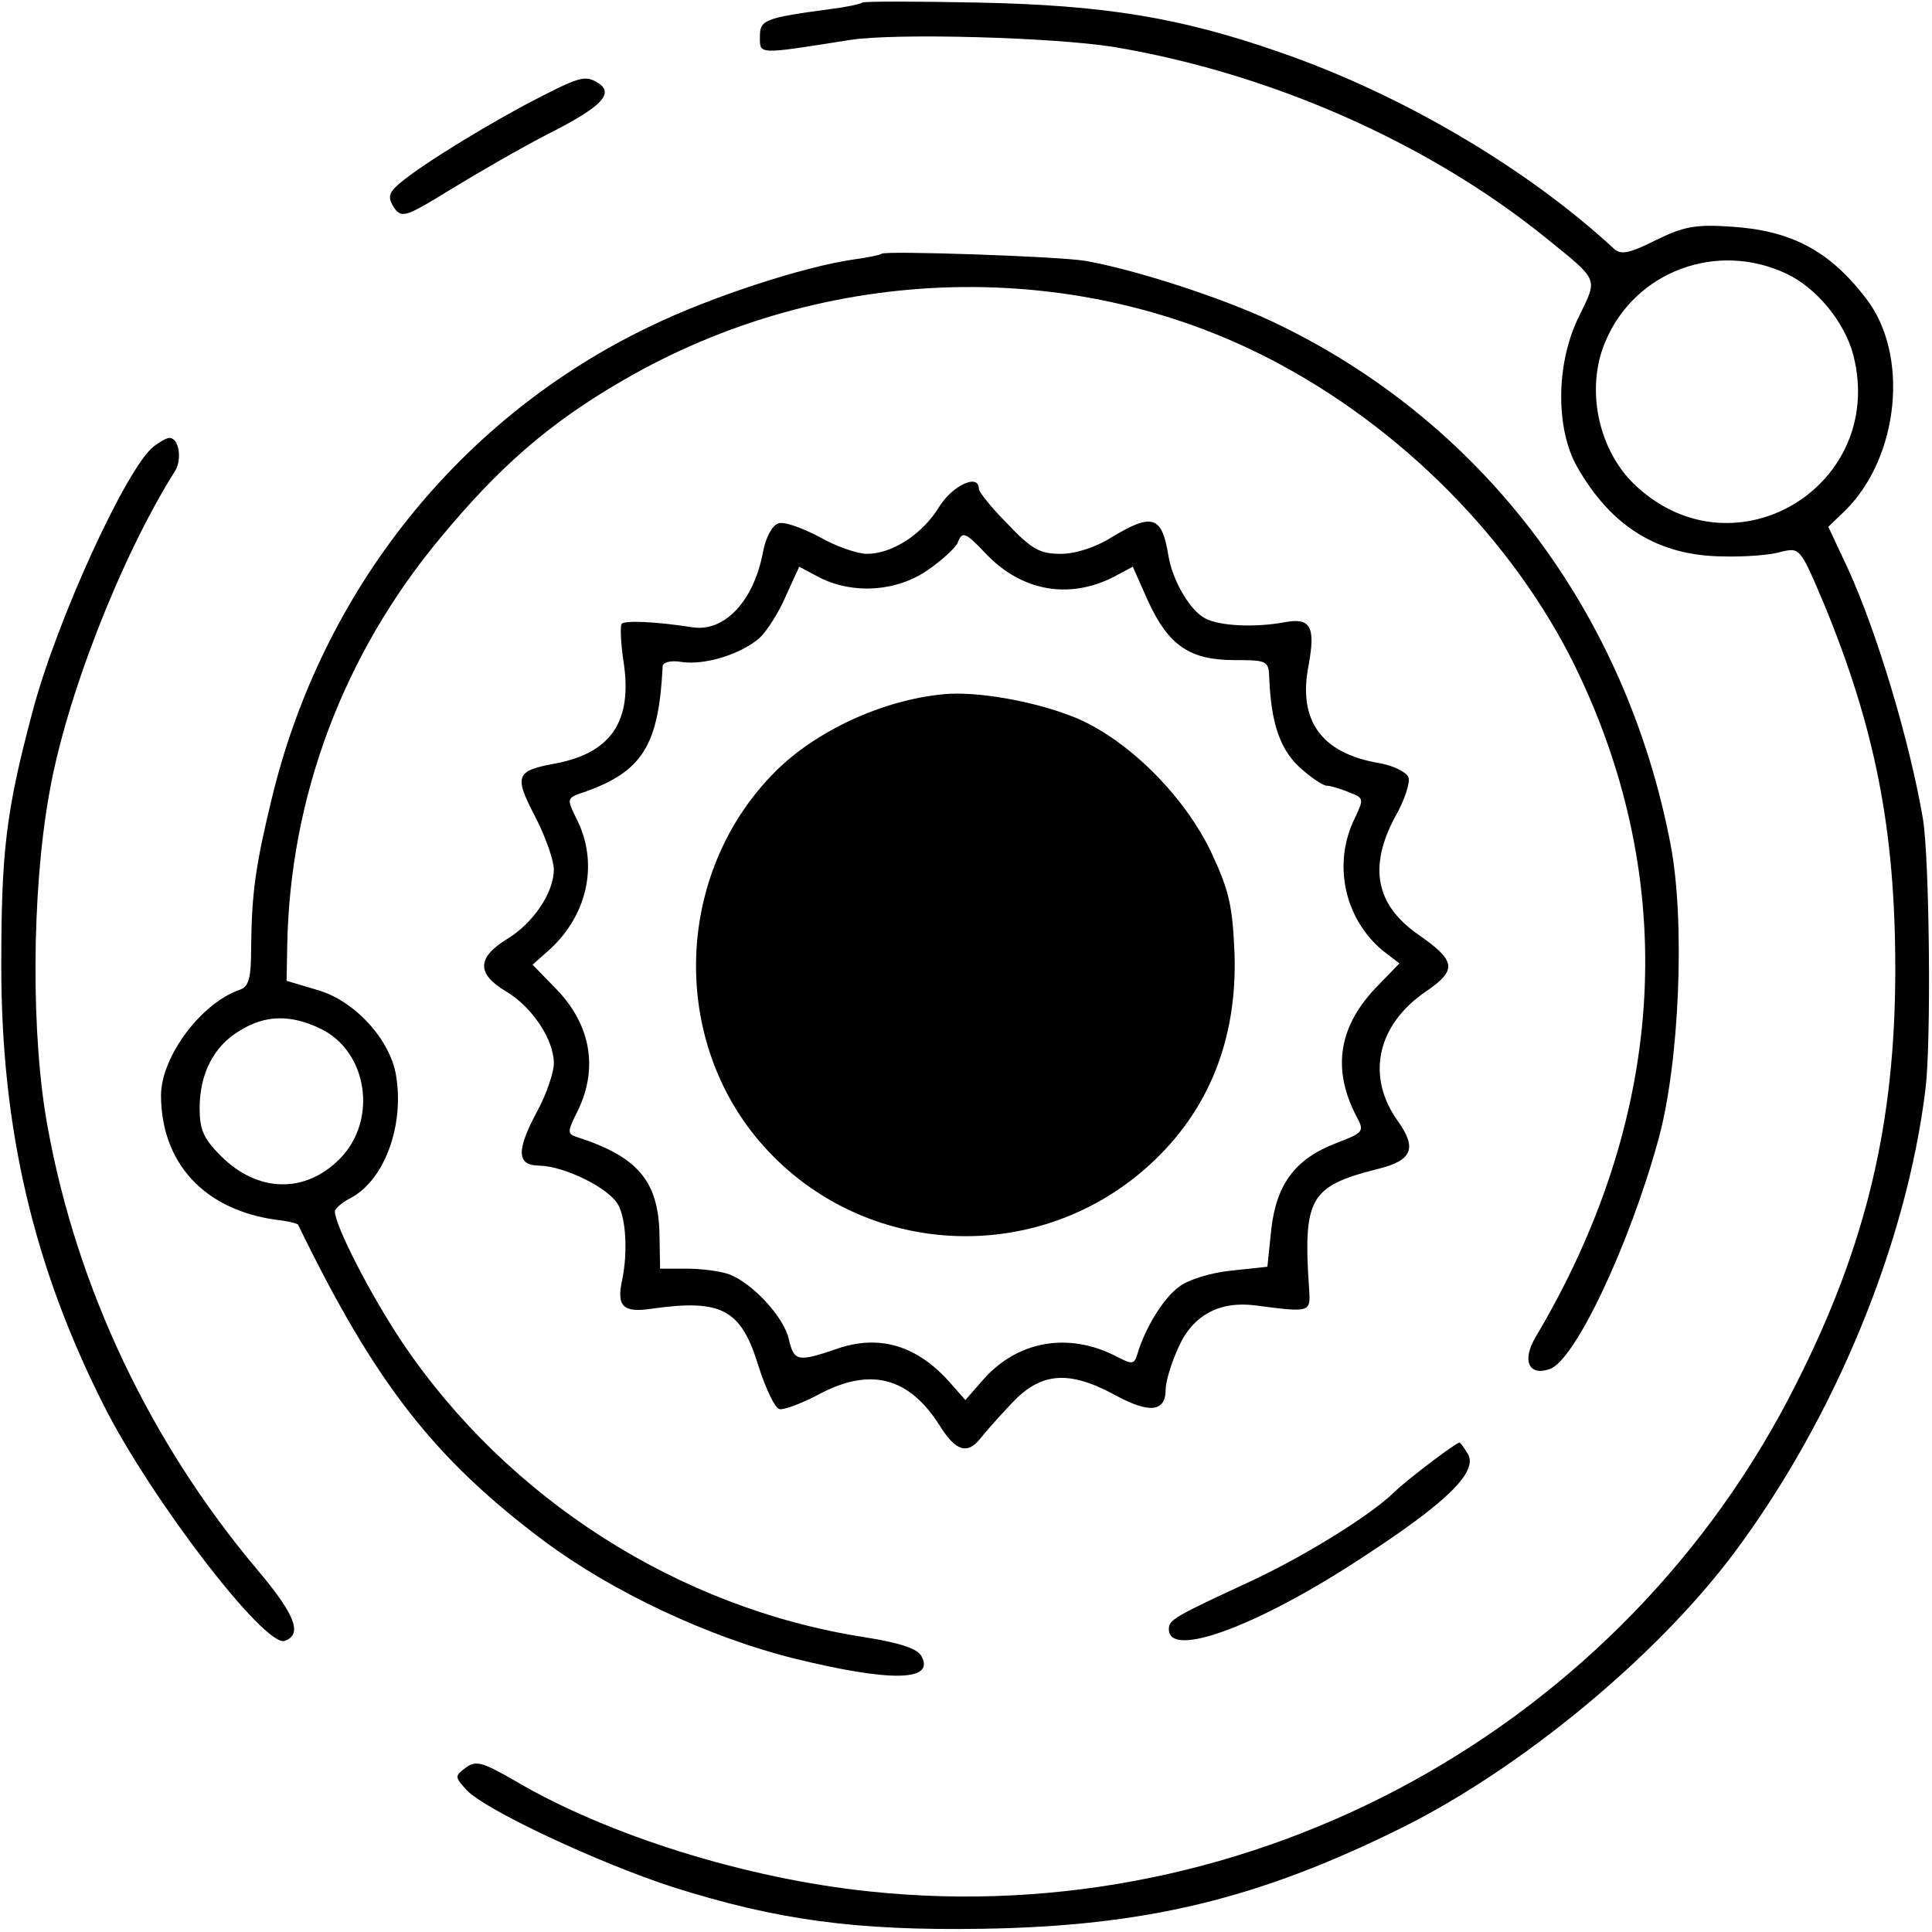
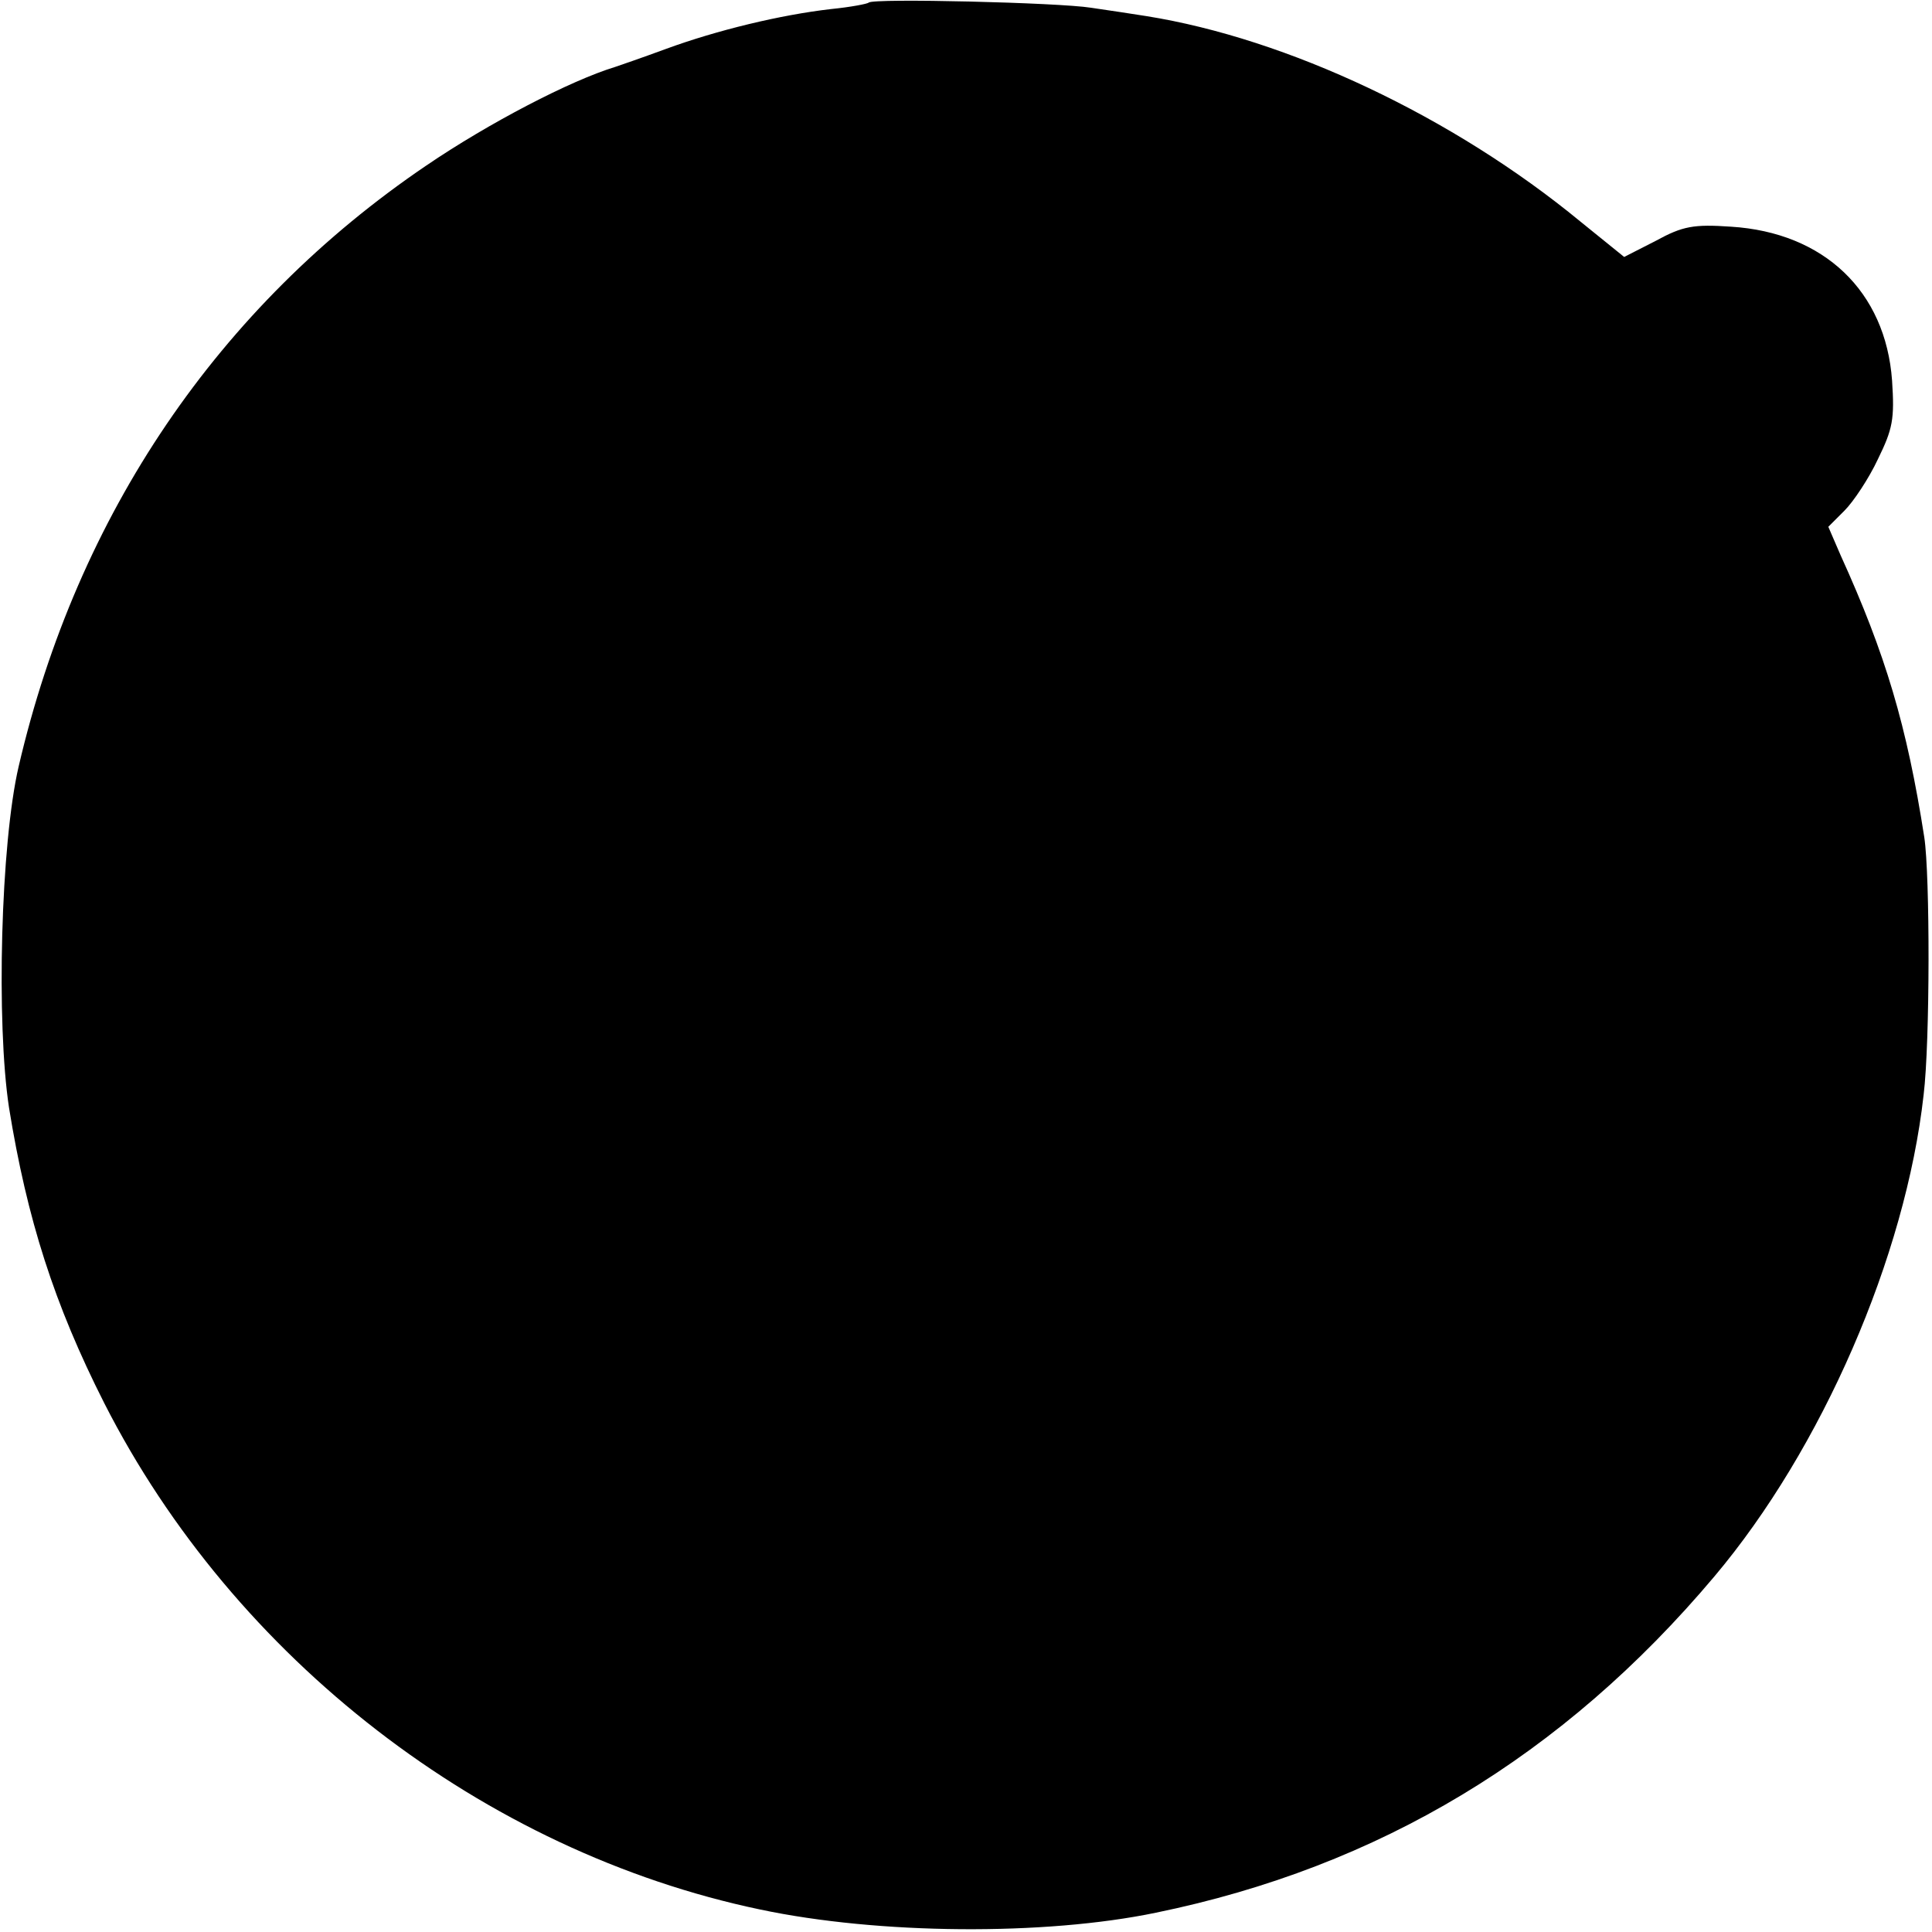
<svg xmlns="http://www.w3.org/2000/svg" version="1.0" width="300pt" height="300pt" viewBox="0 0 300 300" preserveAspectRatio="xMidYMid meet">
  <g transform="translate(0,300) scale(0.1,-0.1)" fill="#000000" stroke="none">
-     <path d="M1339 2996 c-2 -2 -24 -7 -49 -10 -104 -14 -110 -17 -110 -43 0 -28 -5 -28 140 -5 72 11 317 4 410 -11 244 -41 488 -149 670 -296 84 -68 81 -62 52 -122 -36 -72 -37 -174 -3 -234 53 -93 126 -138 226 -139 33 -1 74 2 90 7 30 7 30 7 67 -80 80 -194 111 -352 111 -568 0 -239 -45 -428 -153 -642 -268 -536 -846 -853 -1440 -790 -192 20 -406 87 -549 171 -52 30 -62 33 -78 21 -17 -13 -17 -14 1 -34 28 -31 206 -114 320 -151 164 -52 286 -68 481 -65 253 4 428 46 650 156 186 92 397 266 518 428 156 209 268 481 297 721 9 75 6 357 -4 418 -21 123 -72 292 -117 390 l-30 64 27 26 c83 83 99 241 32 328 -57 75 -117 106 -209 112 -57 4 -75 0 -118 -21 -40 -20 -53 -23 -64 -14 -135 125 -329 240 -520 306 -155 54 -272 73 -468 77 -97 2 -178 2 -180 0z m1435 -421 c47 -22 91 -76 104 -127 51 -202 -183 -344 -336 -204 -60 54 -81 152 -49 226 46 109 173 156 281 105z" />
-     <path d="M815 2837 c-87 -47 -187 -110 -204 -131 -8 -9 -7 -17 2 -30 11 -15 19 -12 87 30 41 25 110 65 153 87 81 41 101 62 76 78 -21 13 -28 11 -114 -34z" />
-     <path d="M1369 2606 c-2 -2 -22 -6 -44 -9 -77 -11 -221 -58 -314 -103 -296 -141 -511 -410 -589 -734 -25 -103 -31 -146 -32 -228 0 -50 -3 -64 -18 -69 -60 -21 -121 -103 -122 -163 0 -105 66 -178 178 -194 19 -2 35 -6 35 -8 119 -245 211 -363 382 -491 106 -79 255 -149 387 -182 150 -37 220 -36 199 3 -6 12 -33 21 -90 30 -288 45 -553 215 -716 457 -49 73 -105 182 -105 204 0 4 11 14 25 21 52 28 83 112 70 190 -9 56 -65 117 -123 133 l-47 14 1 54 c4 231 87 453 238 634 91 110 169 178 281 243 318 186 713 195 1025 25 203 -110 374 -290 465 -487 154 -331 129 -687 -71 -1023 -21 -36 -10 -60 22 -49 39 12 124 192 169 356 33 119 42 340 19 459 -70 364 -295 659 -619 812 -79 37 -211 80 -290 94 -43 7 -310 16 -316 11z m-872 -1203 c74 -35 90 -142 31 -202 -54 -55 -128 -53 -185 4 -27 27 -33 41 -33 74 0 54 22 97 63 121 39 24 78 25 124 3z" />
-     <path d="M239 2307 c-42 -32 -152 -272 -189 -414 -41 -154 -48 -216 -48 -393 0 -253 50 -466 159 -682 73 -145 250 -376 281 -366 28 10 17 40 -42 110 -167 198 -281 439 -326 688 -26 140 -25 363 2 515 25 148 111 369 196 504 11 18 6 51 -9 51 -4 0 -15 -6 -24 -13z" />
-     <path d="M1459 2214 c-26 -43 -73 -74 -113 -74 -15 0 -49 12 -75 27 -27 14 -55 24 -63 20 -9 -3 -19 -22 -23 -43 -14 -77 -60 -126 -110 -118 -58 9 -106 11 -110 5 -2 -5 -1 -30 3 -57 15 -94 -19 -144 -108 -160 -59 -11 -62 -19 -29 -82 16 -31 29 -68 29 -82 0 -36 -32 -84 -74 -109 -45 -28 -46 -53 -1 -80 41 -24 75 -75 75 -112 0 -14 -11 -47 -25 -73 -34 -63 -33 -86 3 -86 39 -1 108 -35 122 -61 12 -22 15 -74 6 -117 -9 -41 2 -51 47 -44 108 15 138 -1 165 -90 11 -34 25 -64 32 -66 6 -2 33 8 60 22 81 44 142 28 190 -49 24 -38 42 -44 62 -19 7 9 29 34 49 55 45 48 88 52 160 13 53 -29 79 -27 79 8 0 13 9 42 20 66 22 50 64 72 119 65 84 -11 86 -11 84 22 -10 145 0 163 107 190 53 13 61 32 30 75 -49 69 -32 149 45 201 48 33 46 47 -13 88 -66 46 -77 105 -36 182 15 26 24 54 21 62 -3 8 -23 18 -45 22 -90 15 -127 66 -110 152 11 60 3 74 -36 67 -48 -9 -103 -6 -125 6 -23 12 -51 59 -57 99 -10 60 -25 65 -89 26 -24 -15 -55 -25 -78 -25 -32 0 -45 7 -82 46 -25 25 -45 50 -45 55 0 24 -40 6 -61 -27z m73 -75 c55 -57 128 -70 197 -35 l30 16 24 -54 c32 -69 65 -91 134 -91 52 0 53 -1 54 -30 3 -71 18 -112 51 -140 16 -14 33 -25 38 -25 5 0 20 -4 34 -10 24 -9 24 -10 10 -40 -35 -70 -17 -156 43 -206 l26 -20 -33 -34 c-61 -62 -72 -128 -35 -201 14 -26 14 -27 -30 -44 -63 -24 -93 -63 -101 -134 l-6 -58 -56 -6 c-31 -3 -67 -14 -81 -25 -24 -17 -53 -64 -65 -105 -5 -16 -8 -16 -33 -3 -74 38 -153 24 -206 -36 l-28 -32 -22 25 c-52 60 -112 78 -179 54 -59 -20 -65 -19 -73 15 -7 34 -56 87 -92 101 -13 5 -43 9 -66 9 l-42 0 -1 55 c-2 81 -34 119 -127 149 -16 5 -16 8 -3 35 36 68 25 138 -30 195 l-37 38 28 25 c59 55 75 136 39 204 -14 29 -14 30 13 39 91 32 116 73 122 196 1 6 14 9 30 6 36 -5 91 12 120 37 11 10 30 39 41 65 l21 46 32 -17 c52 -26 119 -22 168 12 23 16 43 35 46 42 7 19 12 17 45 -18z" />
-     <path d="M1465 1922 c-95 -9 -198 -57 -261 -120 -157 -157 -165 -418 -18 -582 157 -175 428 -187 601 -27 90 83 134 193 130 325 -3 74 -8 98 -35 156 -43 92 -135 182 -218 214 -62 24 -149 39 -199 34z" />
-     <path d="M2224 731 c-21 -16 -48 -37 -59 -48 -38 -37 -141 -100 -220 -137 -123 -57 -130 -61 -130 -76 0 -46 138 5 298 110 131 85 181 133 167 161 -6 10 -12 19 -14 19 -2 0 -21 -13 -42 -29z" />
+     <path d="M1349 2996 c-2 -2 -28 -7 -58 -10 -79 -9 -178 -33 -257 -62 -38 -14 -73 -26 -79 -28 -69 -21 -196 -87 -293 -153 -323 -219 -542 -542 -633 -933 -28 -120 -35 -399 -15 -530 28 -173 70 -305 148 -459 202 -397 589 -696 1018 -786 184 -39 442 -41 615 -5 346 71 632 243 867 522 167 198 297 497 325 748 10 82 10 341 1 400 -27 173 -60 284 -130 438 l-19 44 25 25 c14 14 38 50 52 80 23 47 26 62 22 122 -10 139 -106 230 -250 239 -58 4 -75 1 -117 -22 l-49 -25 -68 55 c-198 163 -455 284 -674 319 -19 3 -58 9 -86 13 -50 8 -338 15 -345 8z" />
  </g>
</svg>
